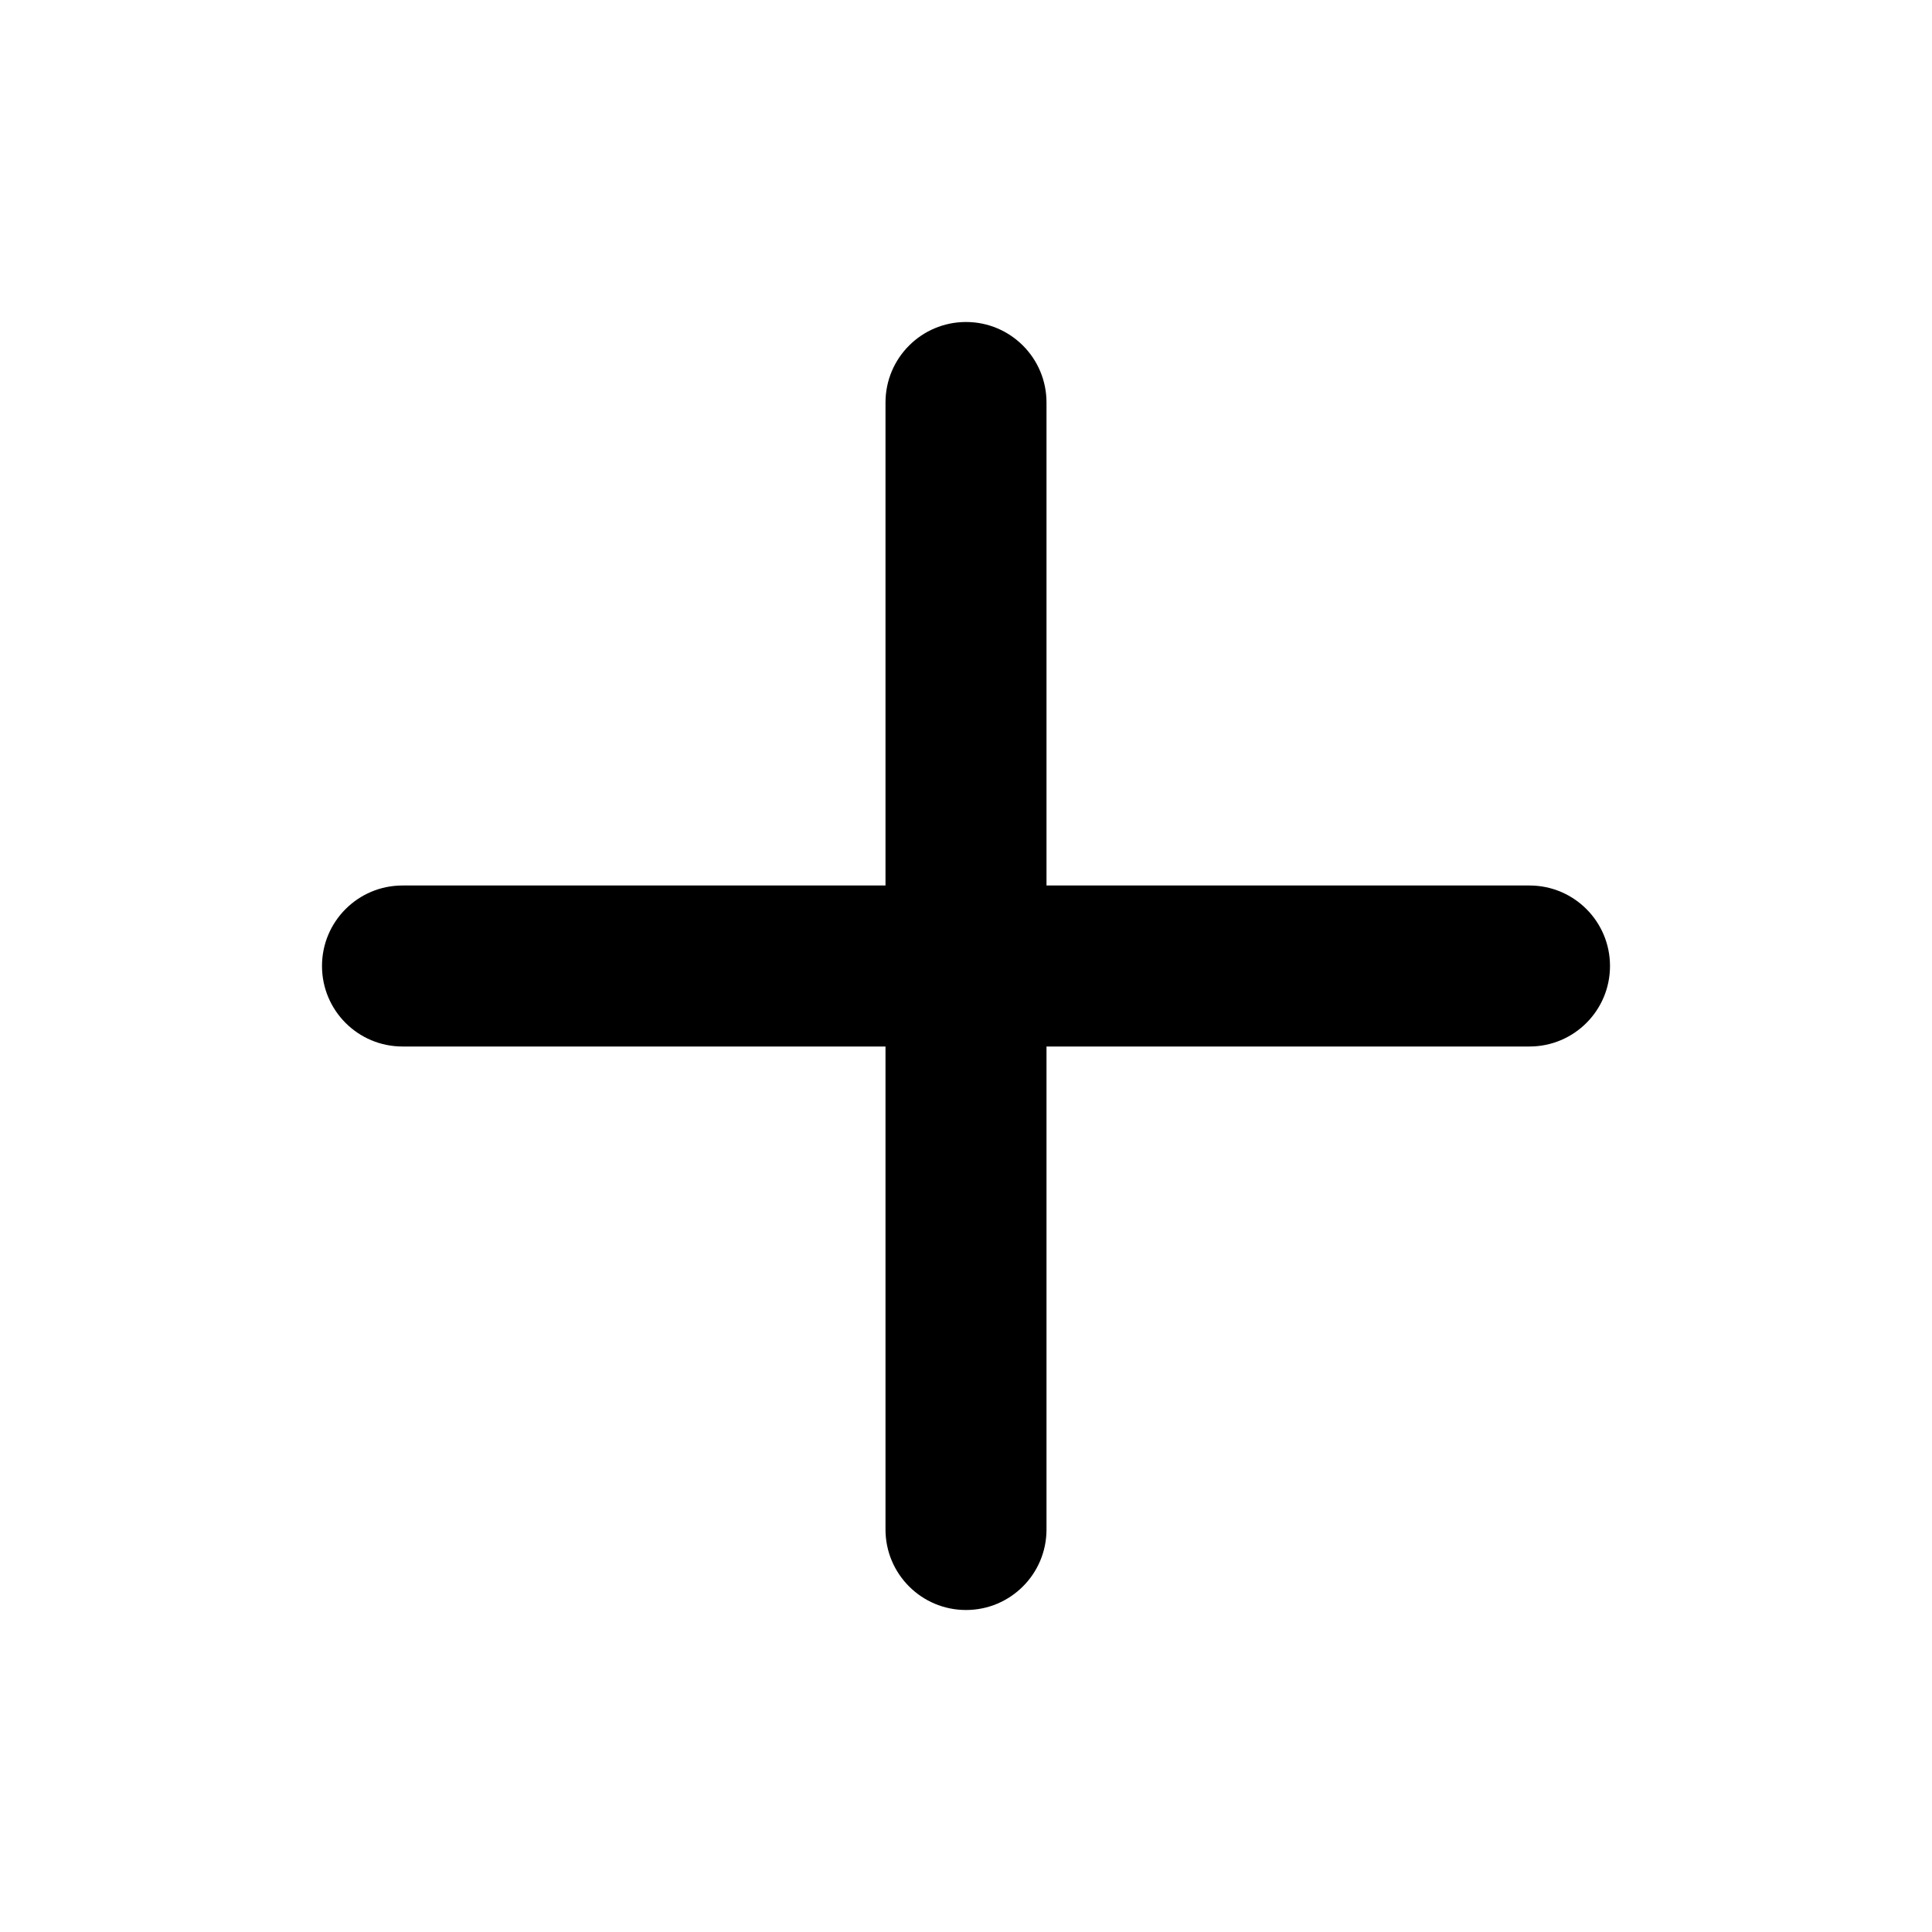
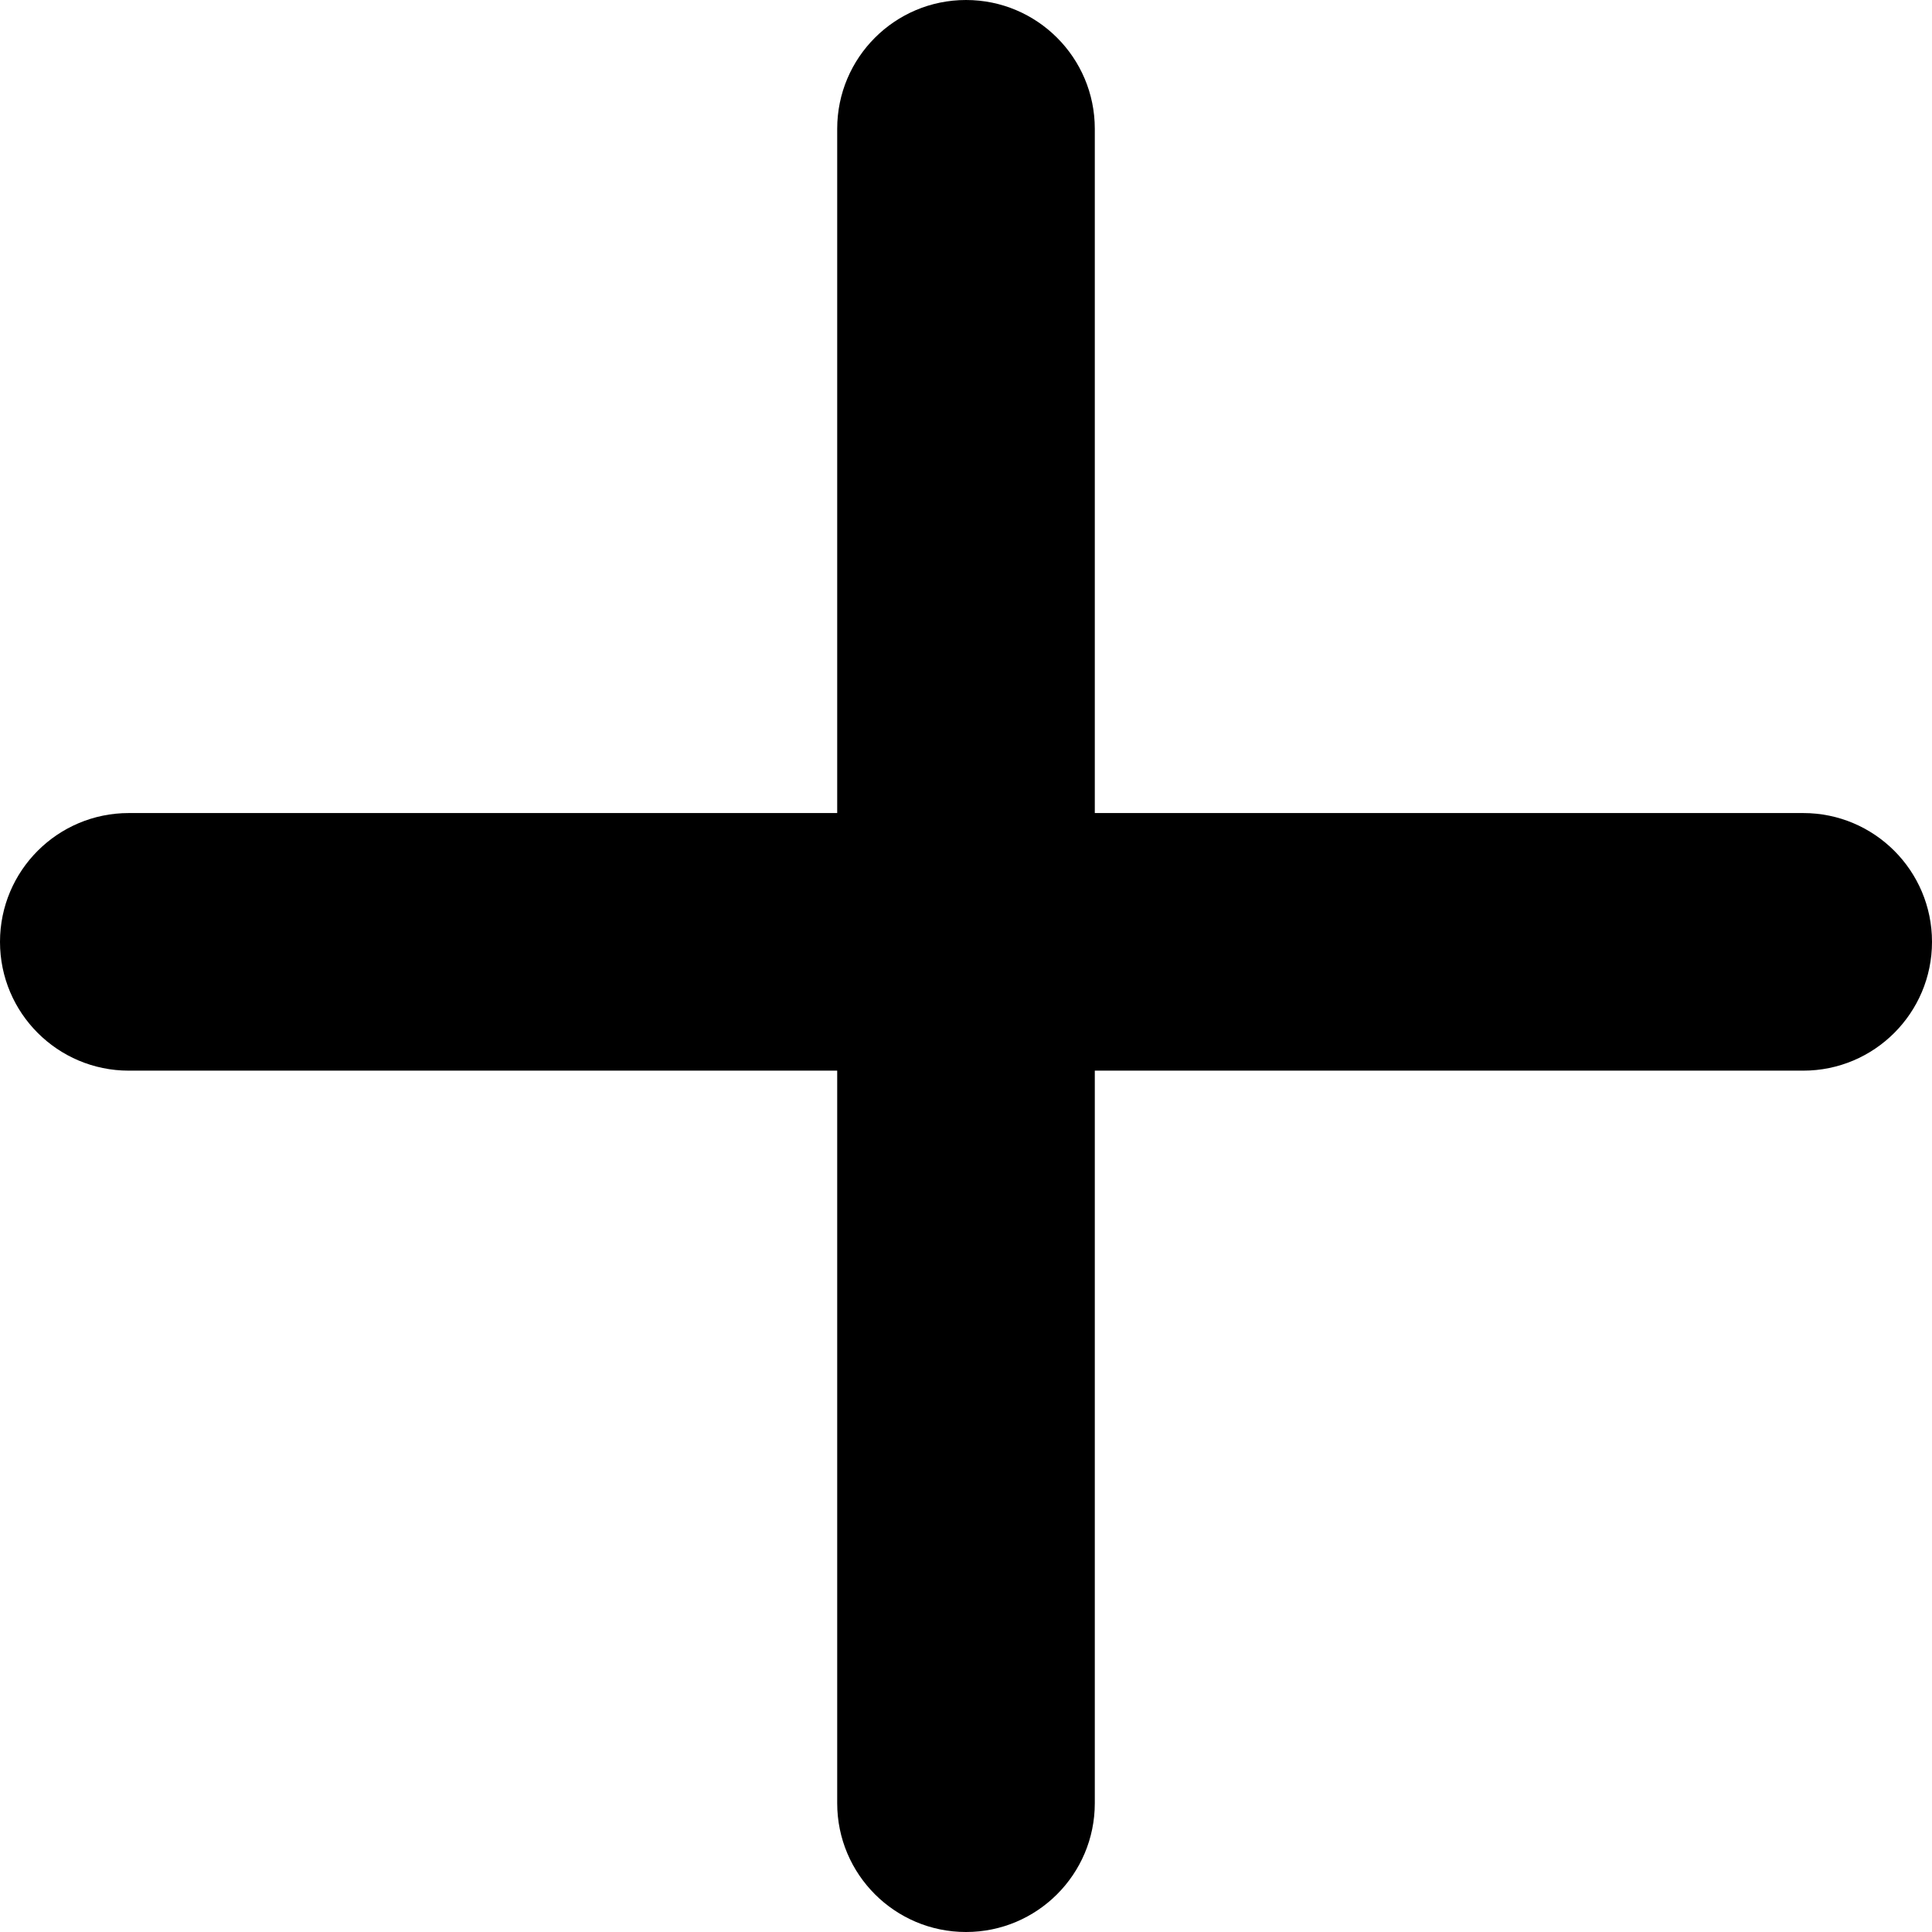
<svg xmlns="http://www.w3.org/2000/svg" viewBox="0 0 24 24">
-   <path d="m12,20c-.553,0-1-.448-1-1v-6h-6c-.553,0-1-.448-1-1s.447-1,1-1h6v-6c0-.552.447-1,1-1s1,.448,1,1v6h6c.553,0,1,.448,1,1s-.447,1-1,1h-6v6c0,.552-.447,1-1,1Z" />
+   <rect y="10.1" width="24" height="3.2" rx="1.6" />
+   <rect x="13.1" y="0.5" width="24" height="3.2" rx="1.6" transform="rotate(90 13.6 0.5)" />
</svg>
